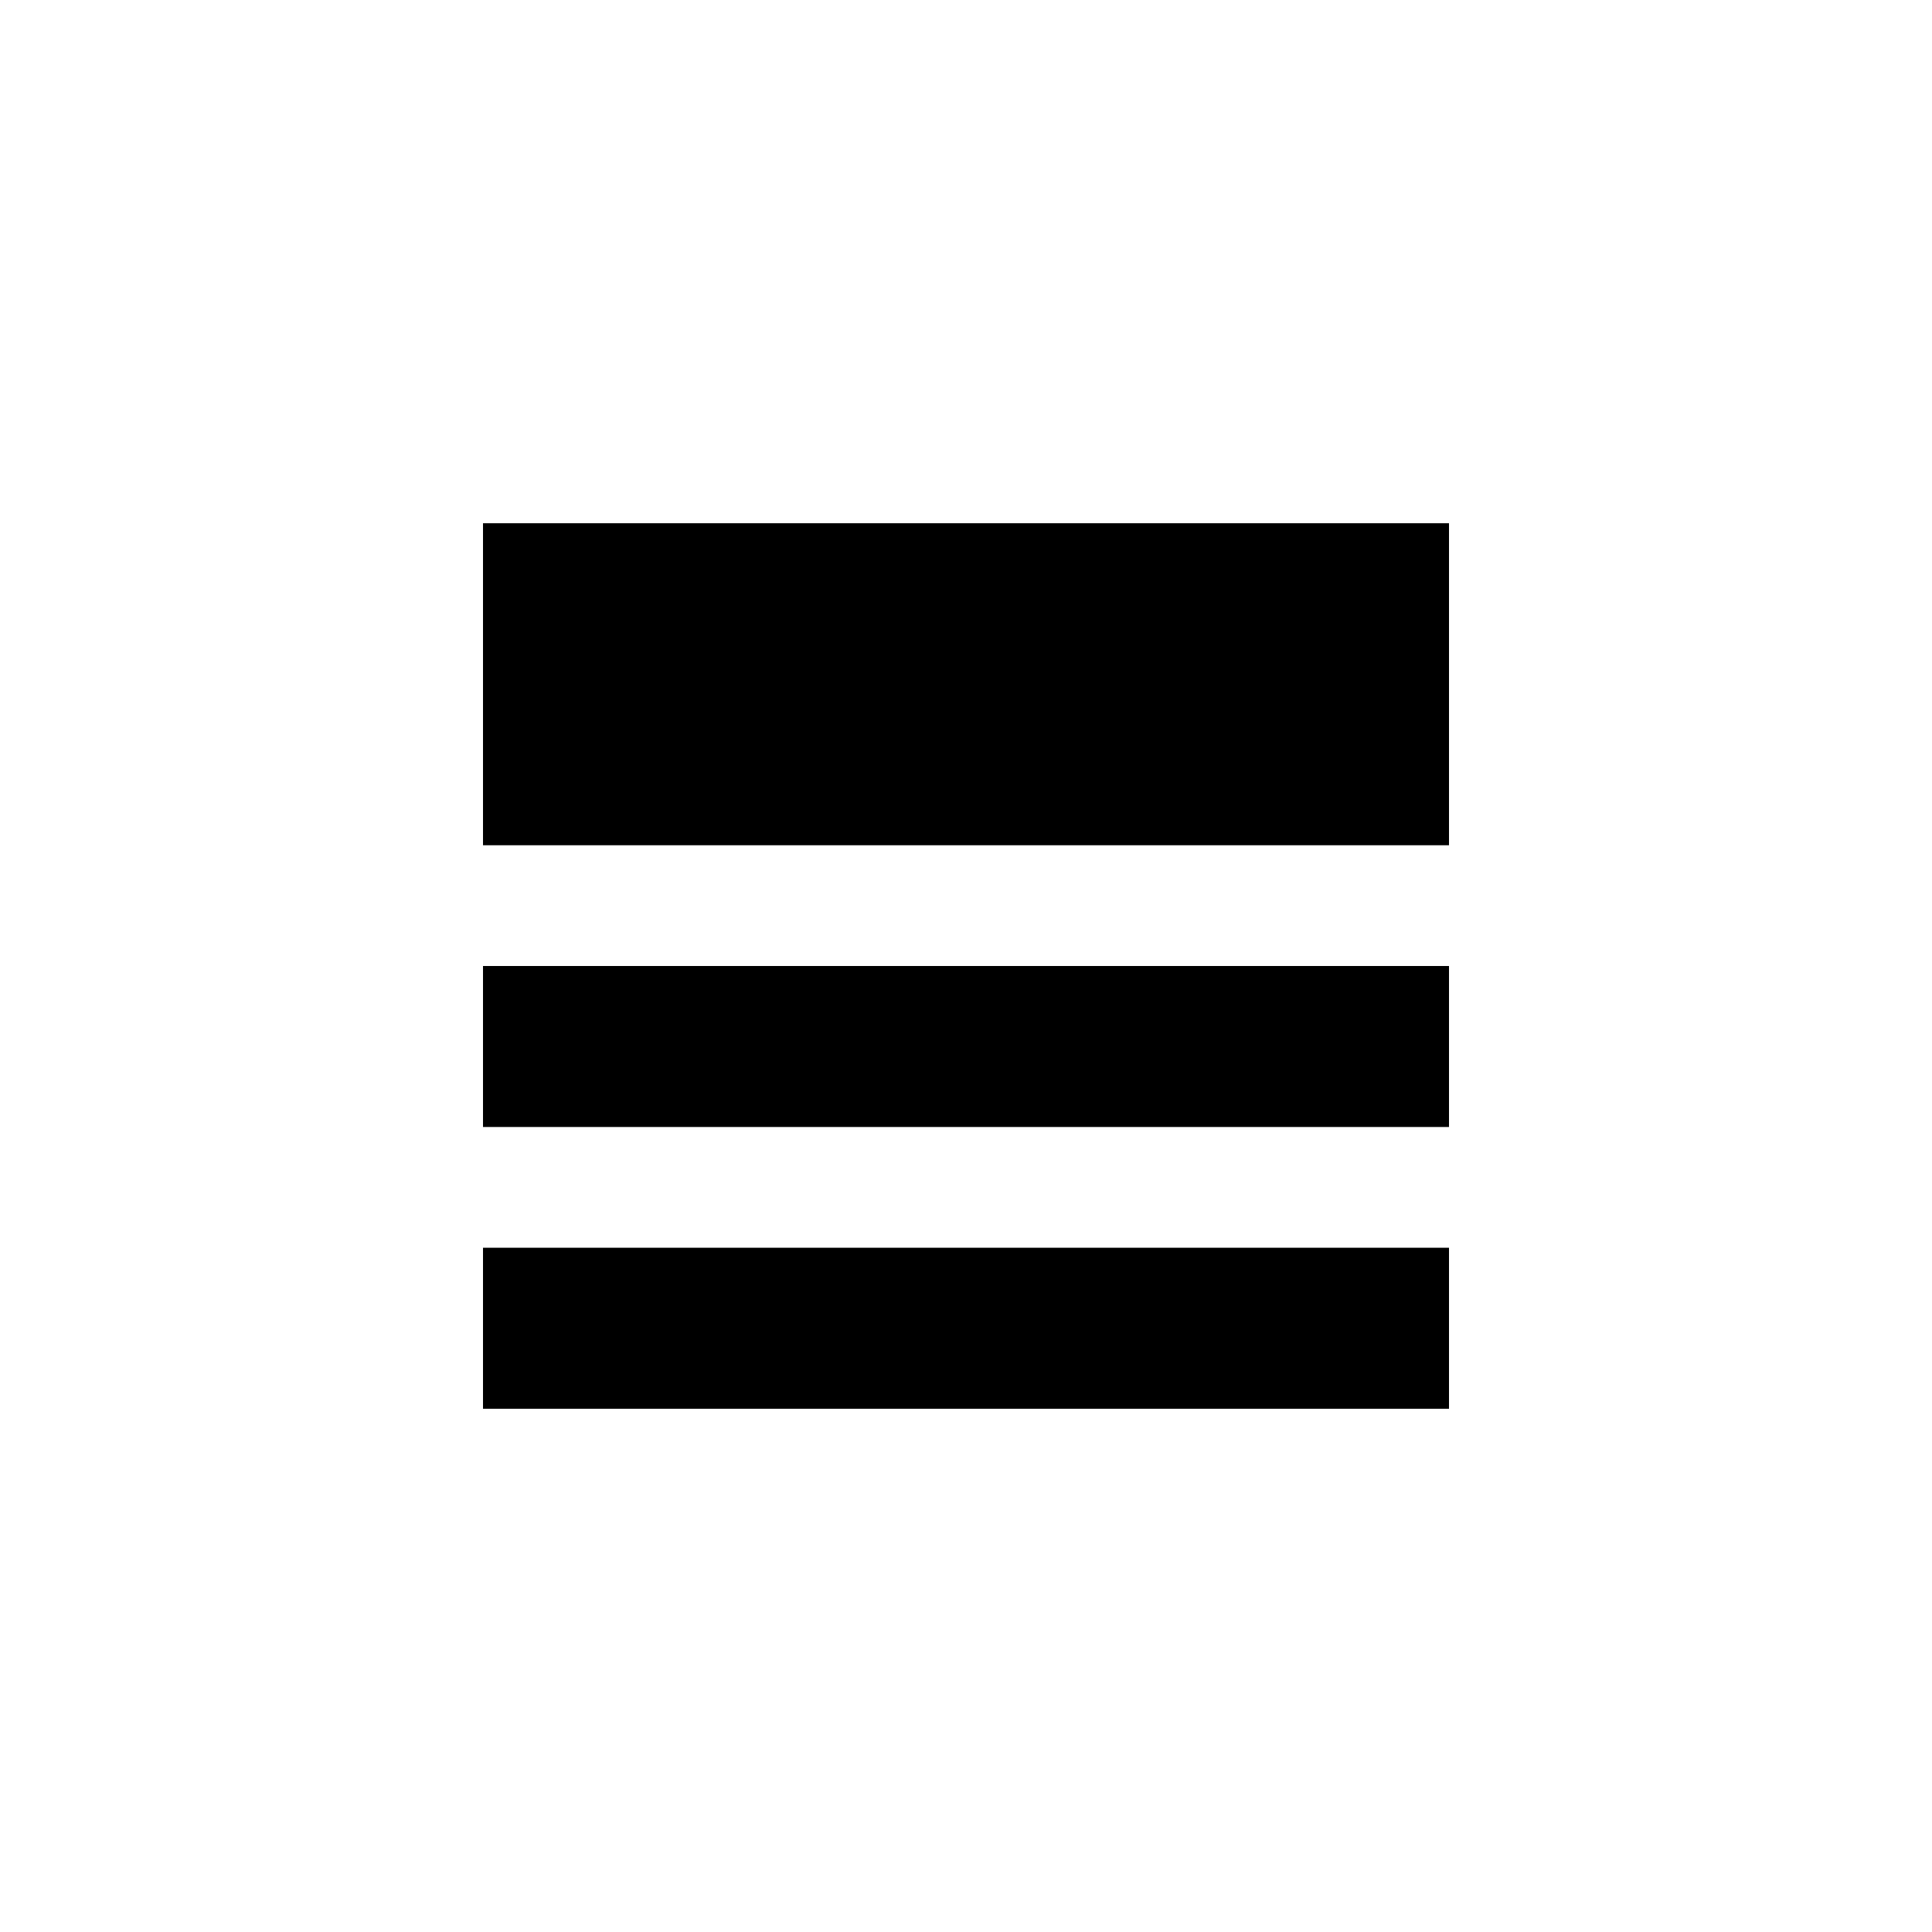
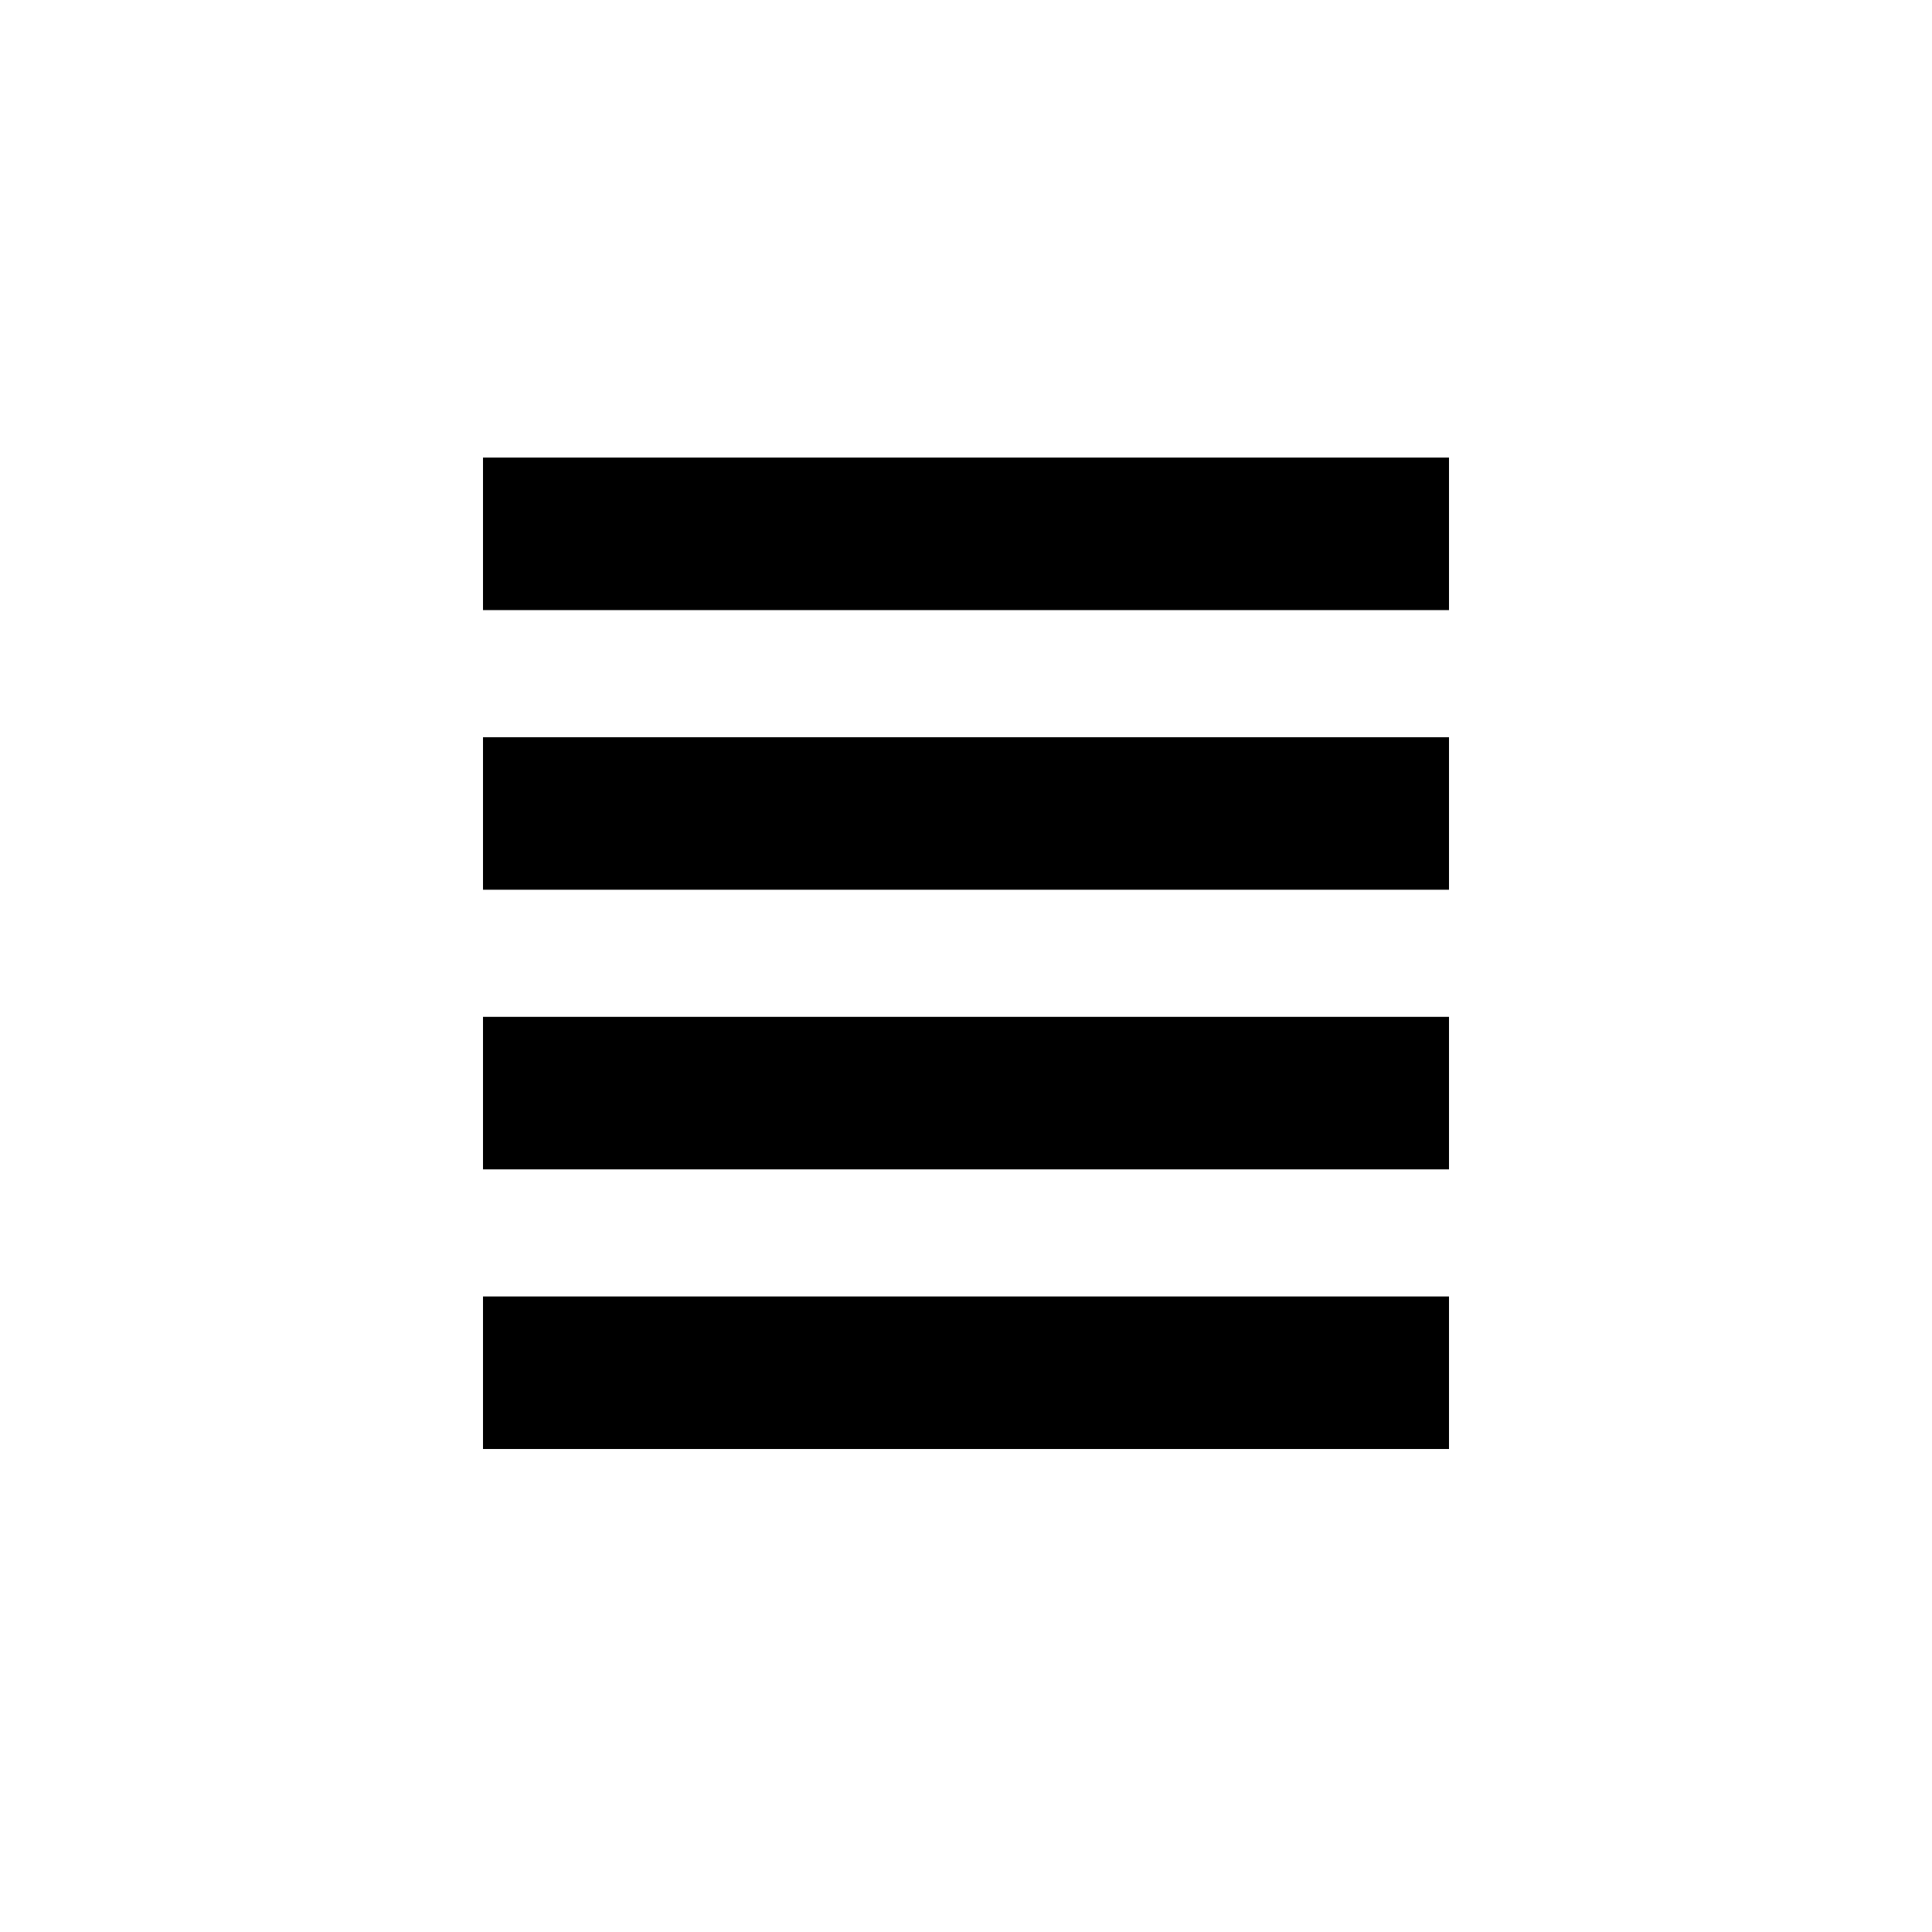
<svg xmlns="http://www.w3.org/2000/svg" version="1.1" baseProfile="full" width="76" height="76" viewBox="0 0 76.00 76.00" enable-background="new 0 0 76.00 76.00" xml:space="preserve">
-   <path fill="#000000" fill-opacity="1" stroke-width="0.2" stroke-linejoin="round" d="M 19,20.583L 57,20.583L 57,33.25L 19,33.25L 19,20.583 Z M 19,38L 57,38L 57,44.333L 19,44.333L 19,38 Z M 19,49.083L 57,49.083L 57,55.417L 19,55.417L 19,49.083 Z " />
+   <path fill="#000000" fill-opacity="1" stroke-width="0.2" stroke-linejoin="round" d="M 57,57L 19,57L 19,51L 57,51L 57,57 Z M 57,24L 19,24L 19,18L 57,18L 57,24 Z M 57,35L 19,35L 19,29L 57,29L 57,35 Z M 57,46L 19,46L 19,40L 57,40L 57,46 Z " />
</svg>
